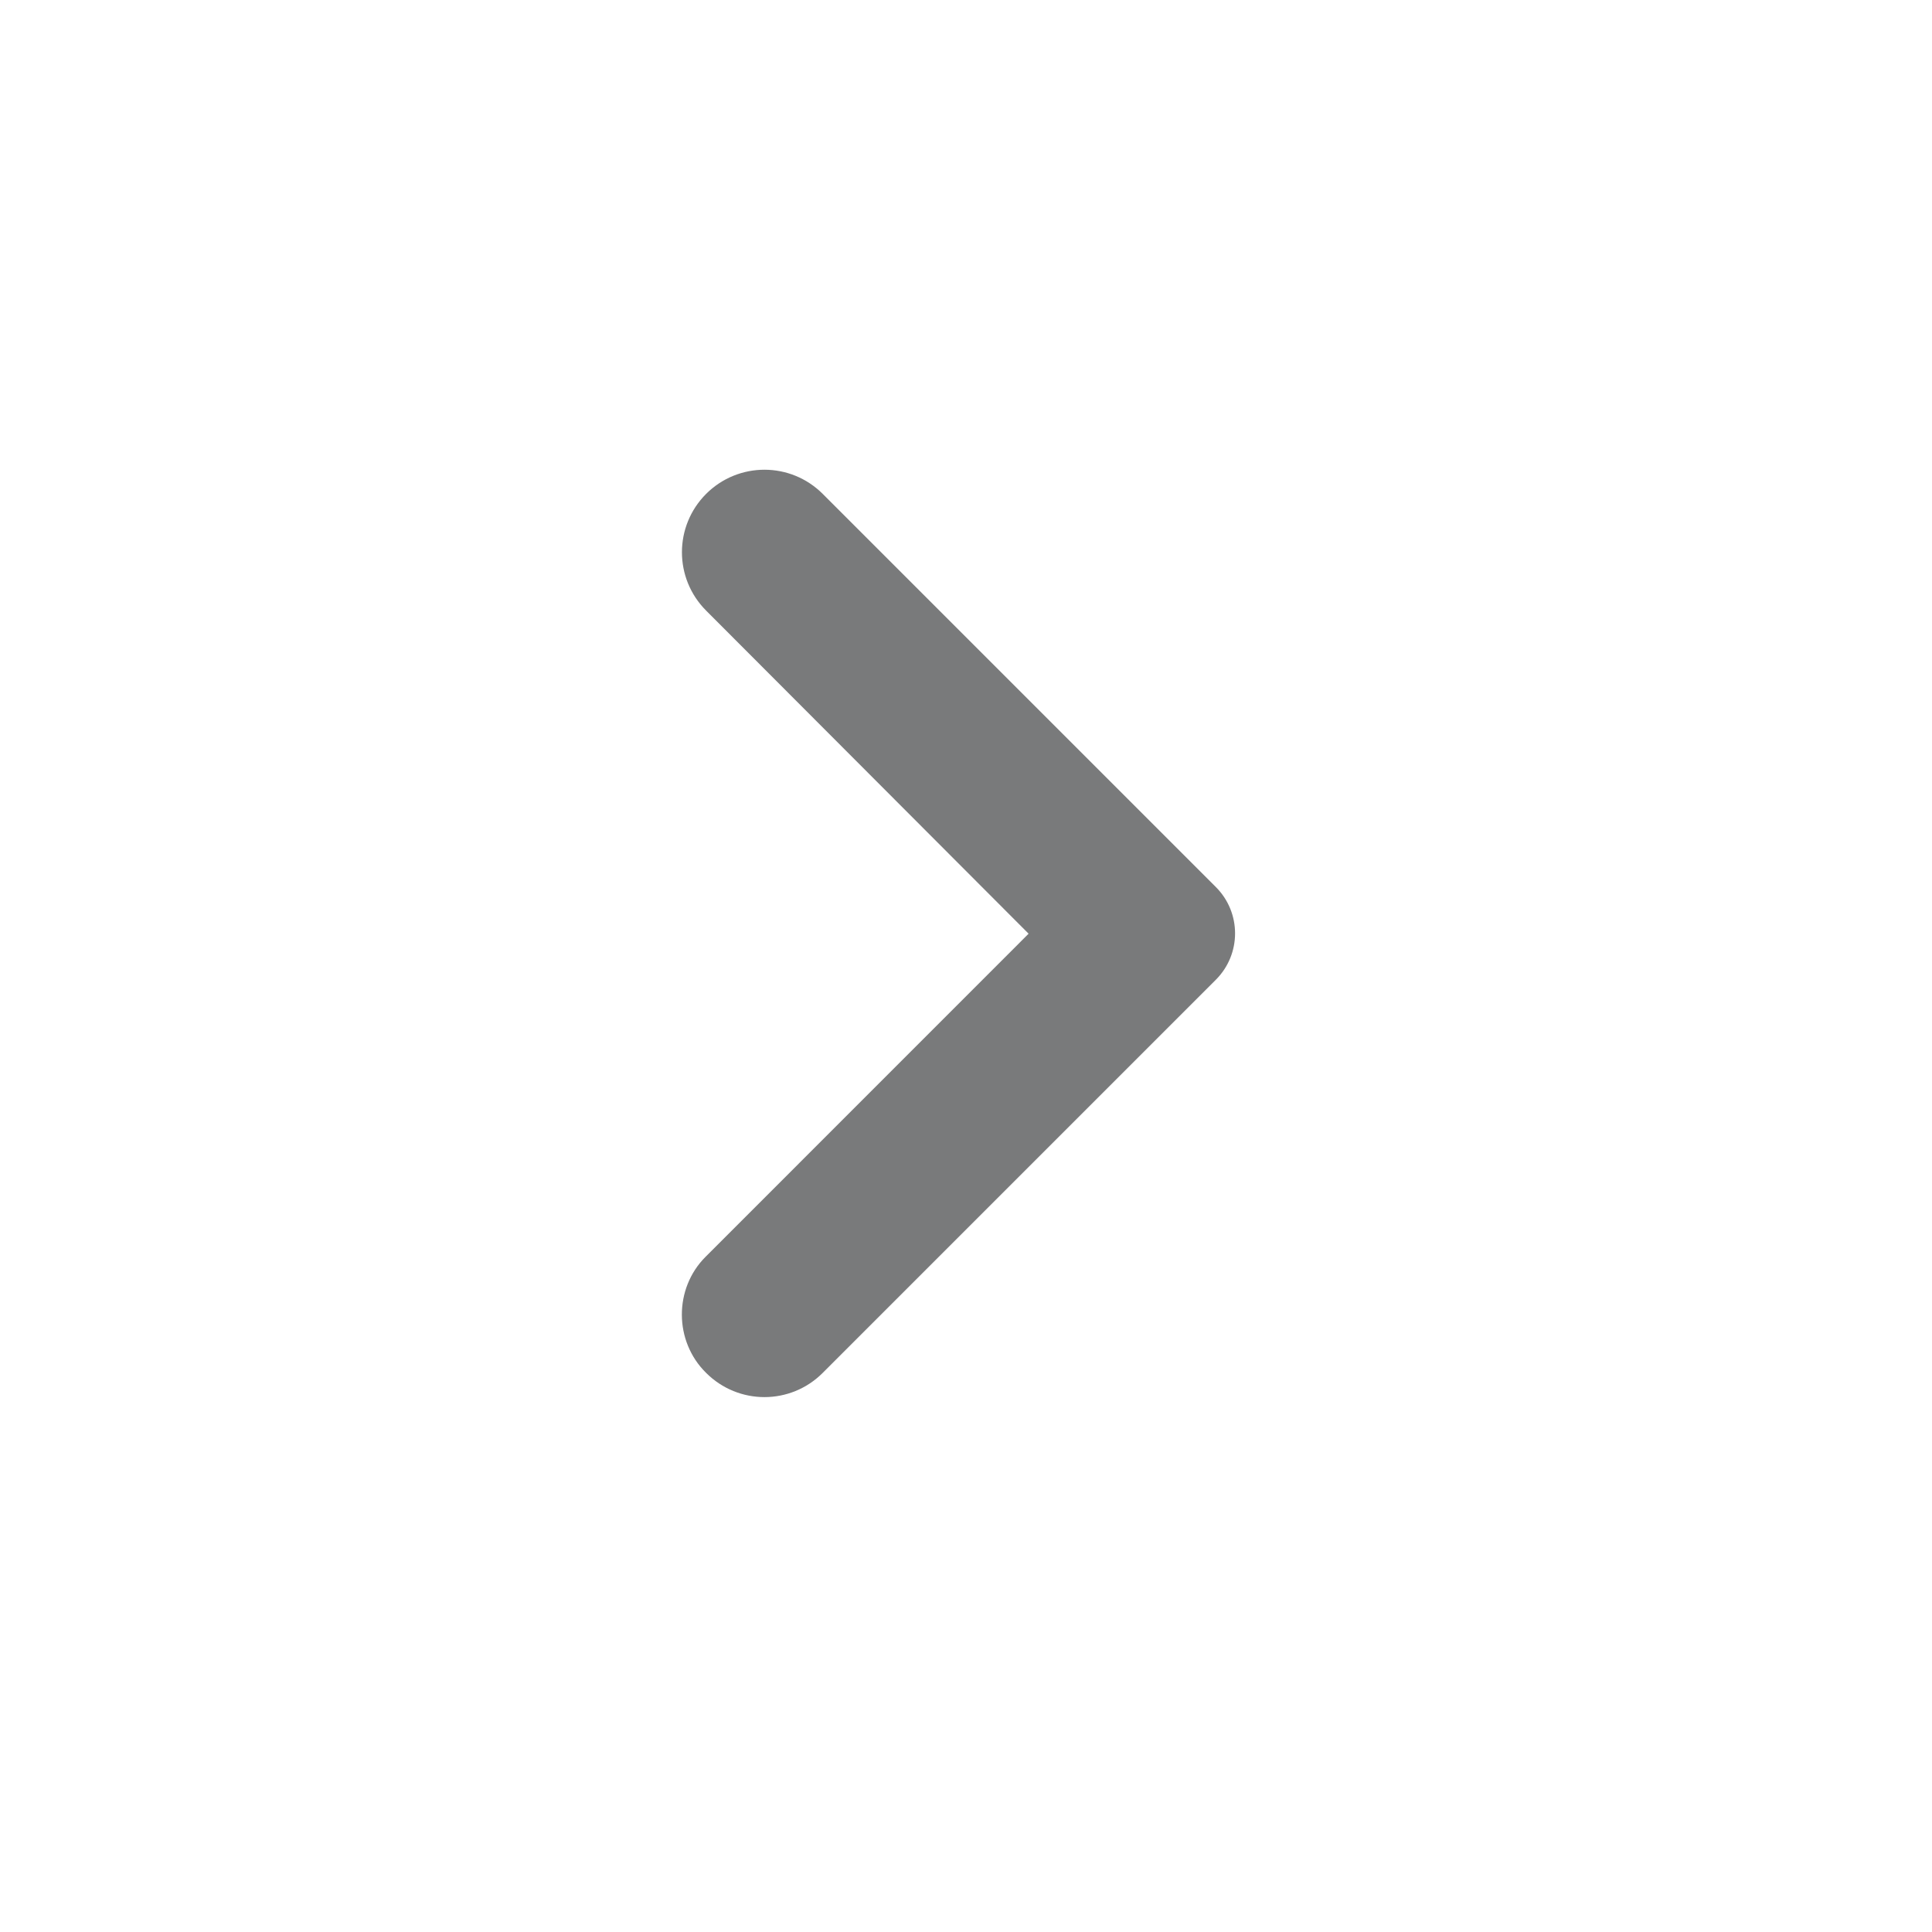
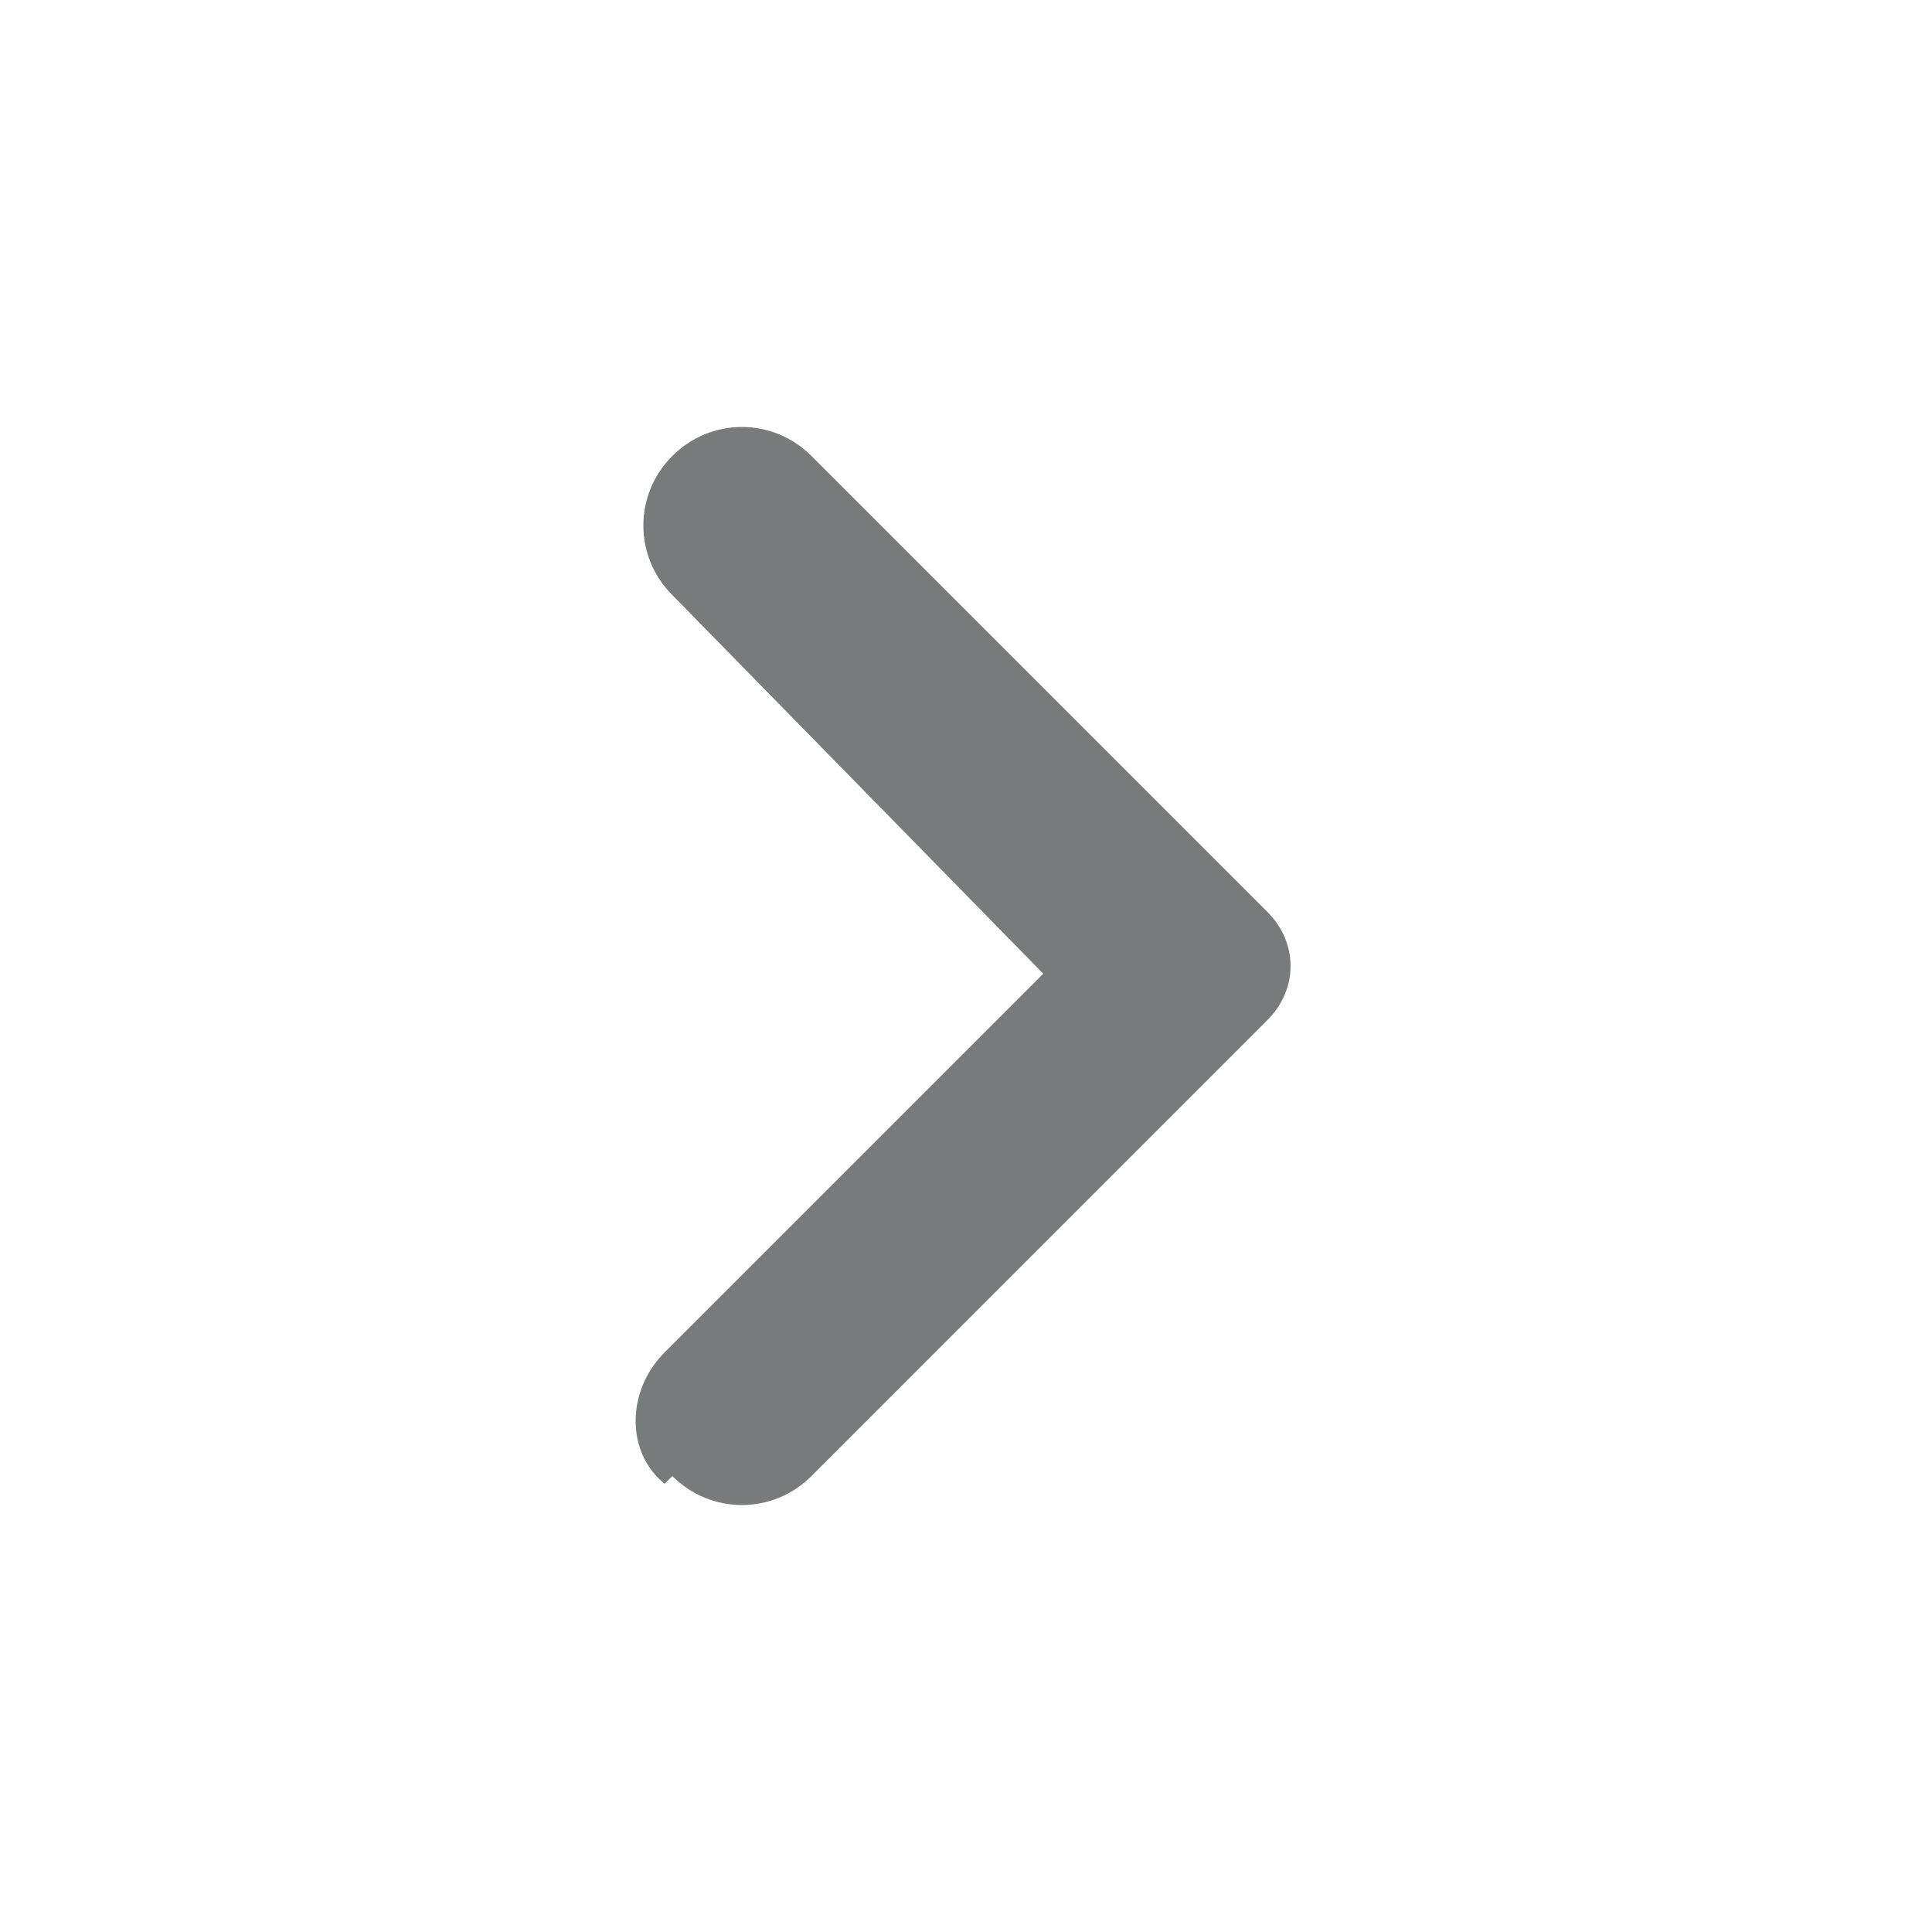
- <svg xmlns="http://www.w3.org/2000/svg" width="25" height="25" viewBox="0 0 25 25" fill="none">
-   <path d="M9.137 17.765C9.555 18.183 10.229 18.183 10.646 17.765L15.732 12.679C16.065 12.347 16.065 11.809 15.732 11.477L10.646 6.391C10.229 5.974 9.555 5.974 9.137 6.391C8.72 6.809 8.72 7.483 9.137 7.901L13.31 12.082L9.129 16.264C8.72 16.673 8.72 17.355 9.137 17.765Z" fill="#797A7B" />
+ <svg xmlns="http://www.w3.org/2000/svg" id="Layer_1" version="1.1" viewBox="0 0 25 25">
+   <defs>
+     <style>
+       .st0 {
+         fill: #797a7b;
+       }
+     </style>
+   </defs>
+   <path class="st0" d="M8.7,19.1c.5.5,1.3.5,1.8,0l5.9-5.9c.4-.4.4-1,0-1.4l-5.9-5.9c-.5-.5-1.3-.5-1.8,0s-.5,1.3,0,1.8l4.8,4.9-4.9,4.9c-.5.5-.5,1.3,0,1.7Z" />
</svg>
